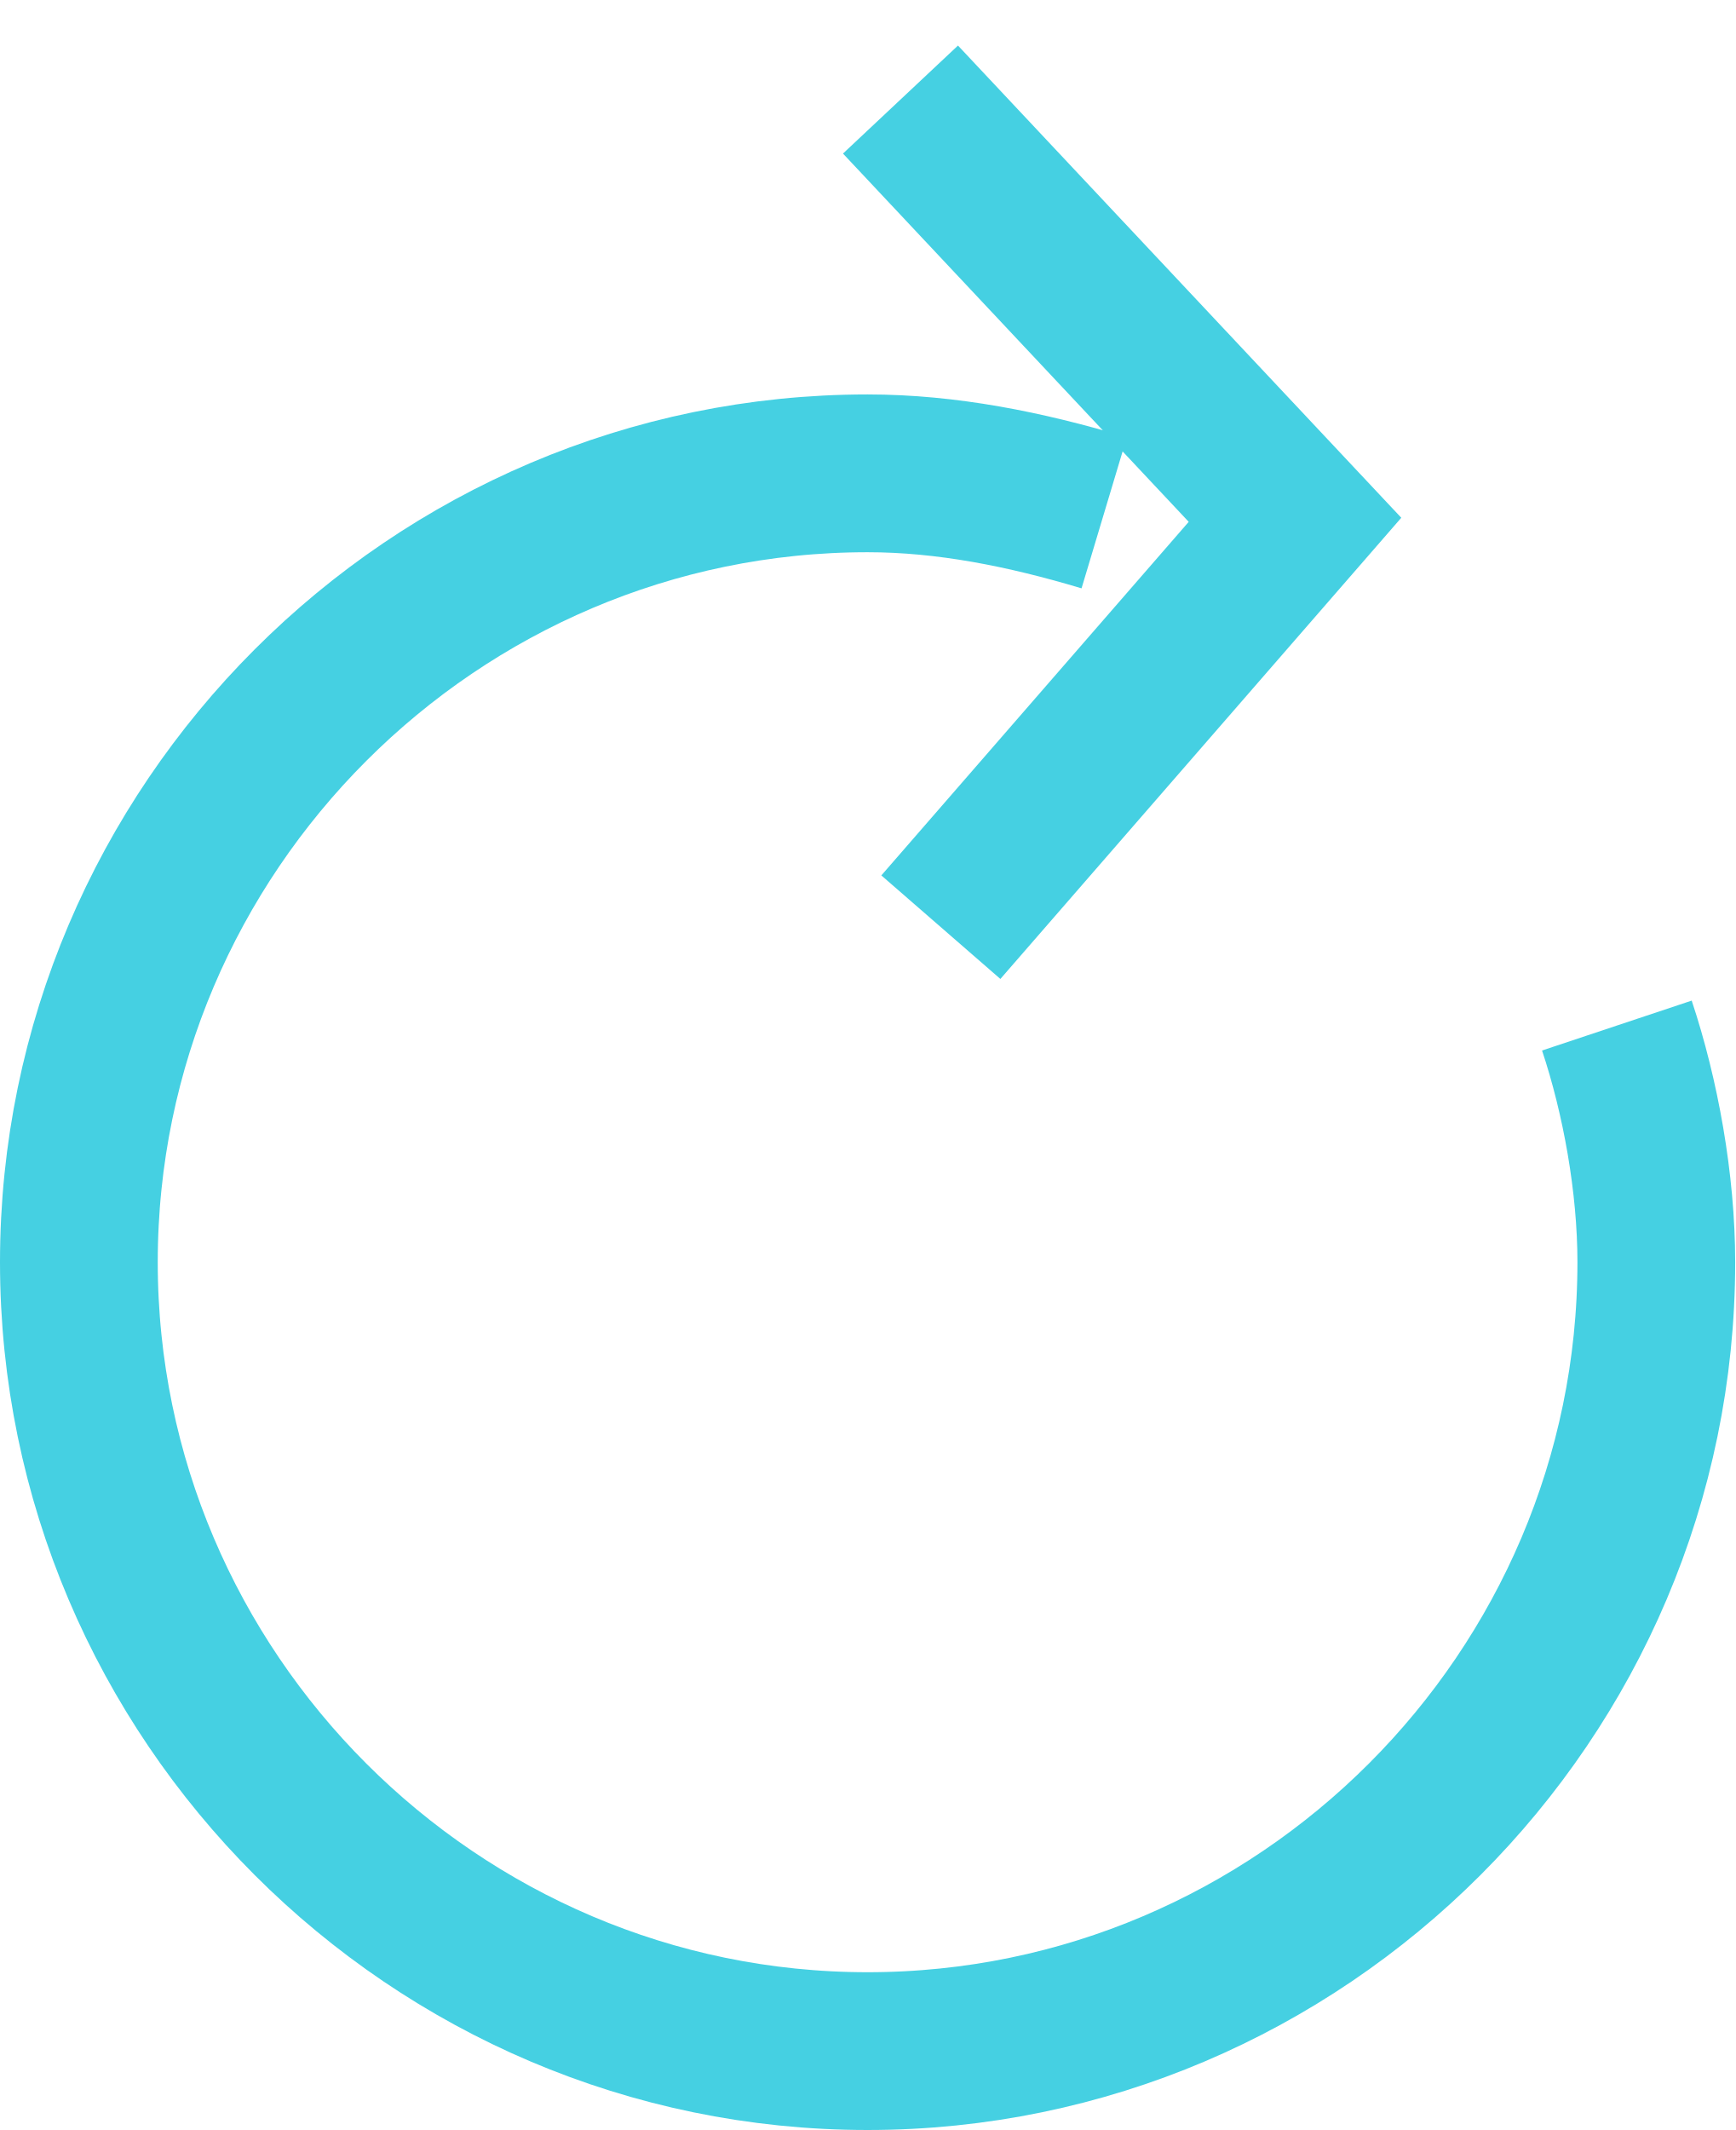
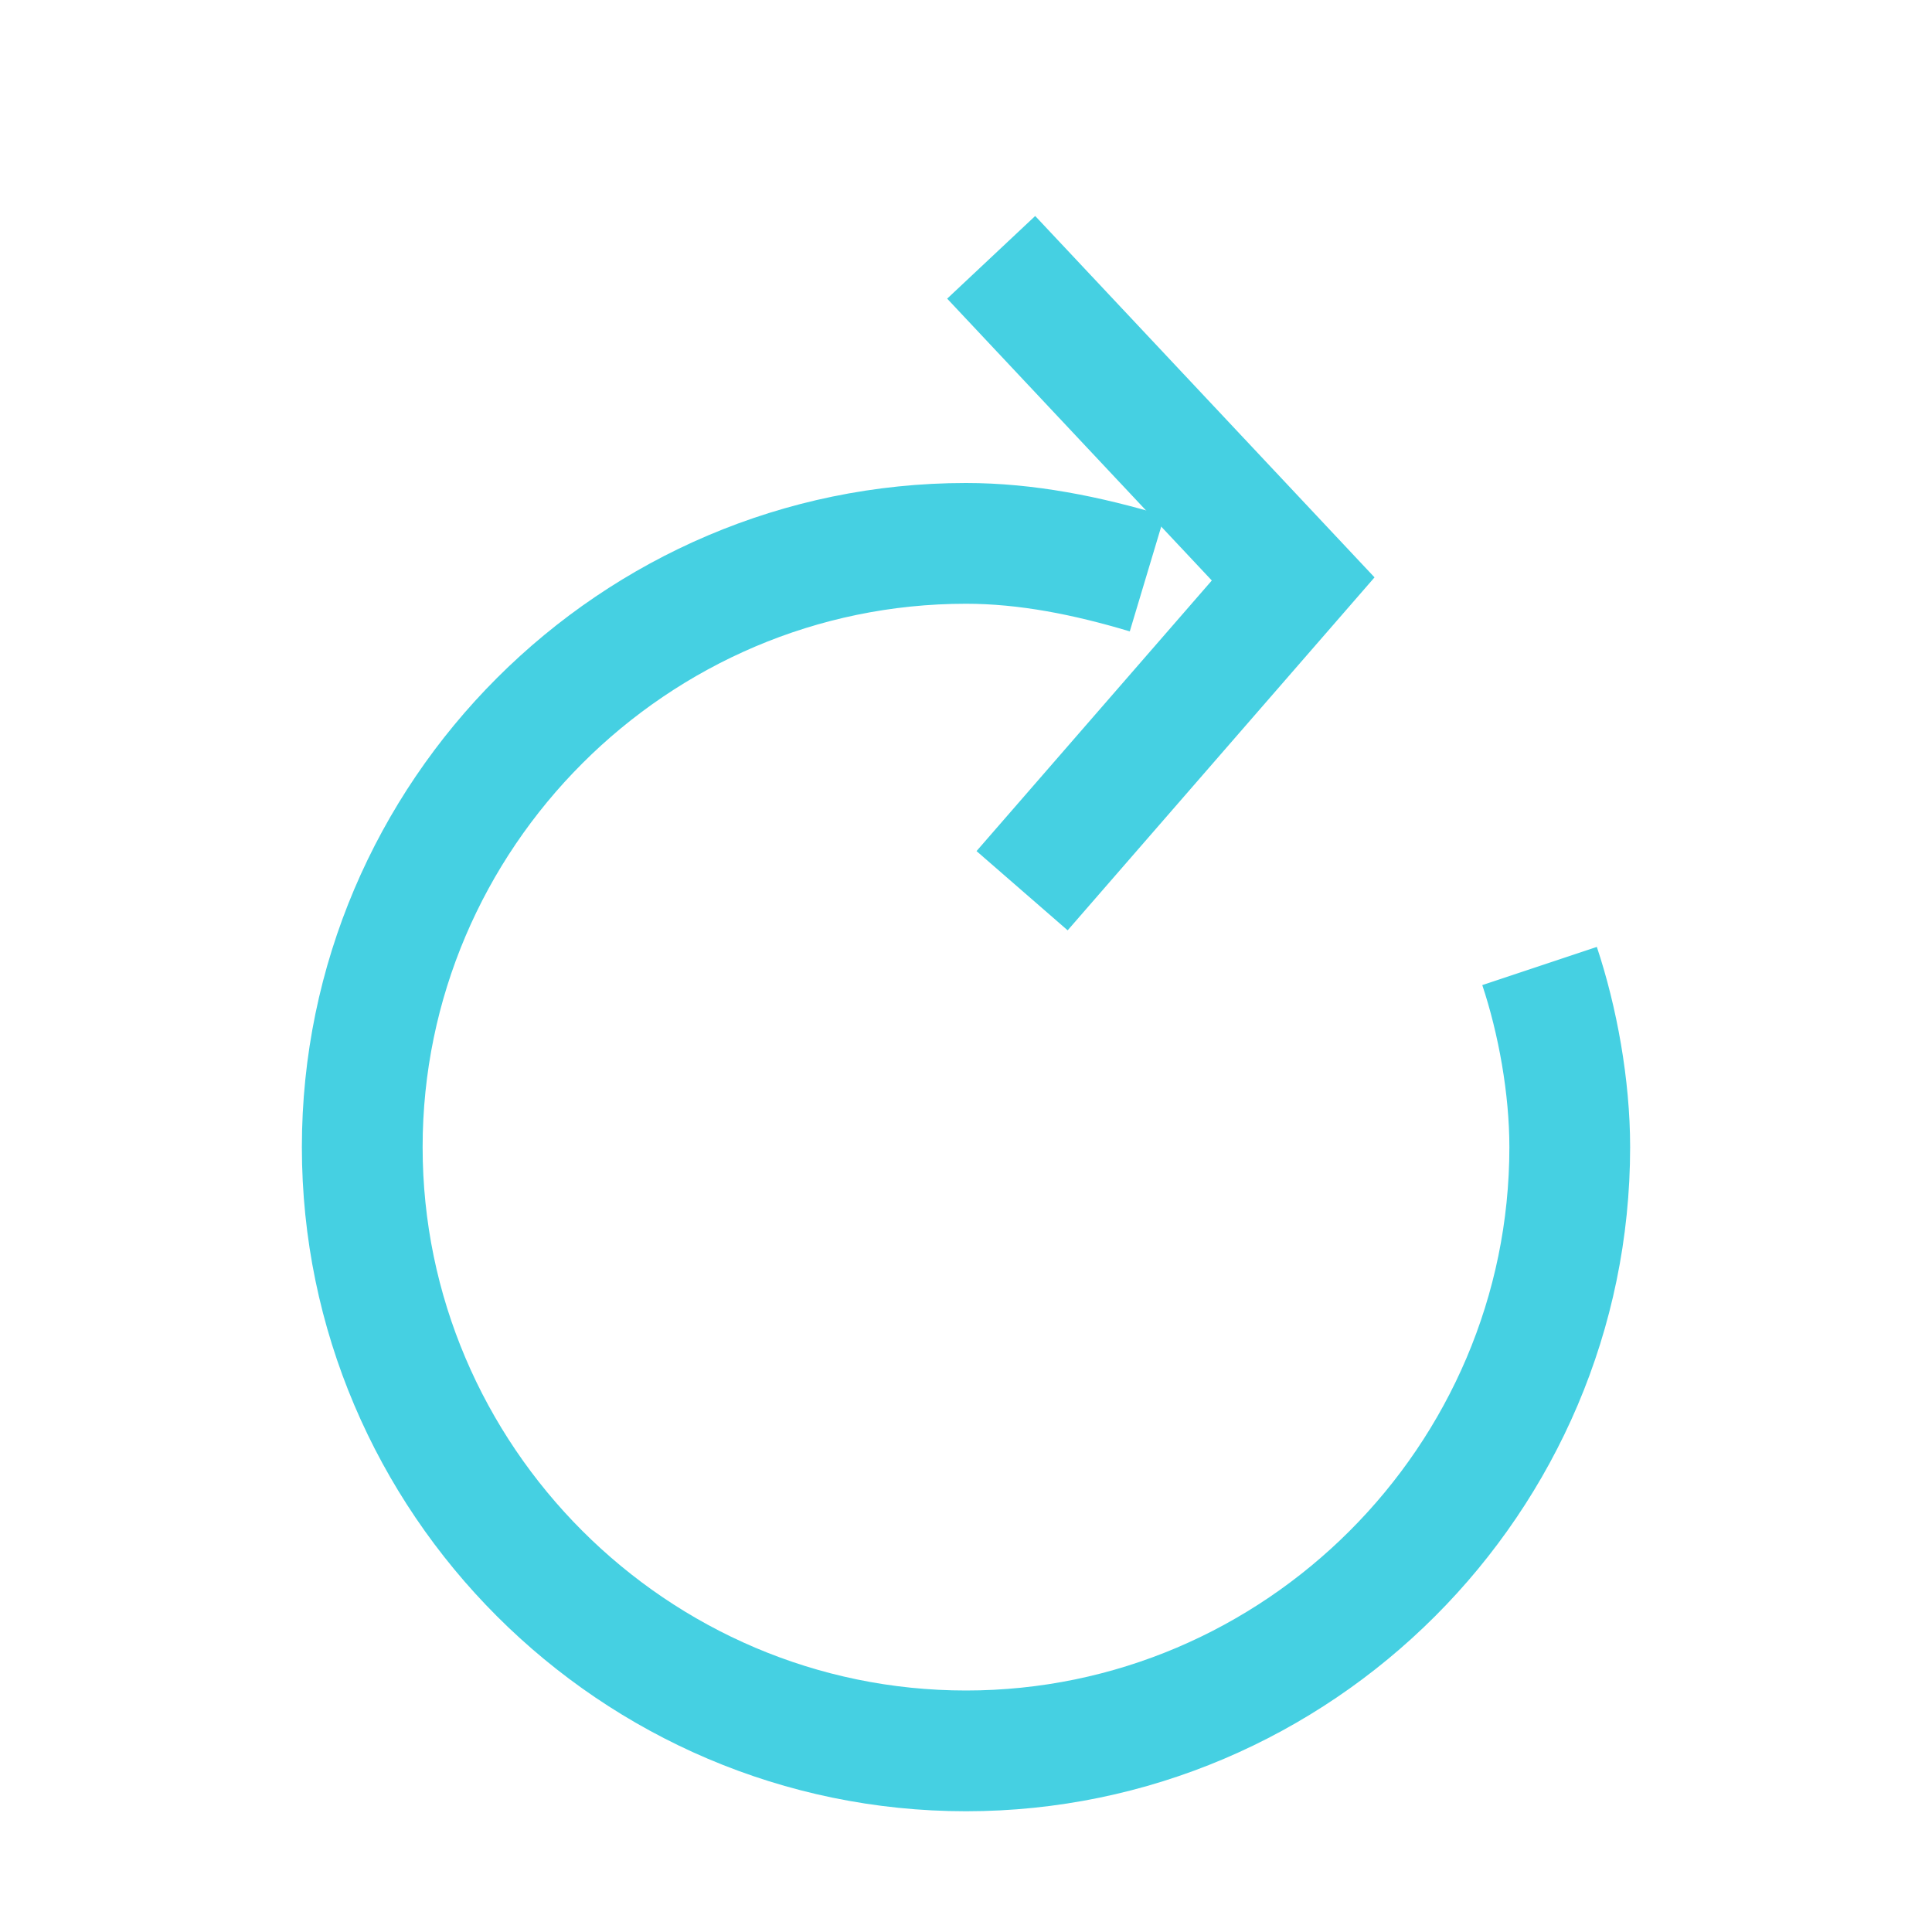
- <svg xmlns="http://www.w3.org/2000/svg" width="22px" height="27px" viewBox="-1 -1 22 27" version="1.1">
+ <svg xmlns="http://www.w3.org/2000/svg" width="32px" height="32px" viewBox="0 0 32 32" version="1.1">
  <defs />
  <g id="Group" stroke="none" stroke-width="1" fill="none" fill-rule="evenodd">
-     <path d="M19.5,12 C19.8,12.9 20,14 20,15 C20,20.5 15.5,25 10,25 C4.5,25 0,20.5 0,15 C0,9.5 4.5,5 10,5 C11,5 12,5.2 13,5.5" id="Shape" stroke="#45D0E2" stroke-width="2" />
-     <polyline id="Path-8" stroke="#45D0E2" stroke-width="2" points="10.417 0.262 15.419 5.589 10.929 10.753" />
+     <rect id="Rectangle-15" x="0" y="0" width="32" height="32" />
+     <path d="M25.5,16 C25.8,16.9 26,18 26,19 C26,24.5 21.5,29 16,29 C10.5,29 6,24.5 6,19 C6,13.5 10.5,9 16,9 C17,9 18,9.2 19,9.5" id="Shape" stroke="#45D0E2" stroke-width="2" />
+     <polyline id="Path-8" stroke="#45D0E2" stroke-width="2" points="16.417 4.262 21.419 9.589 16.929 14.753" />
  </g>
</svg>
